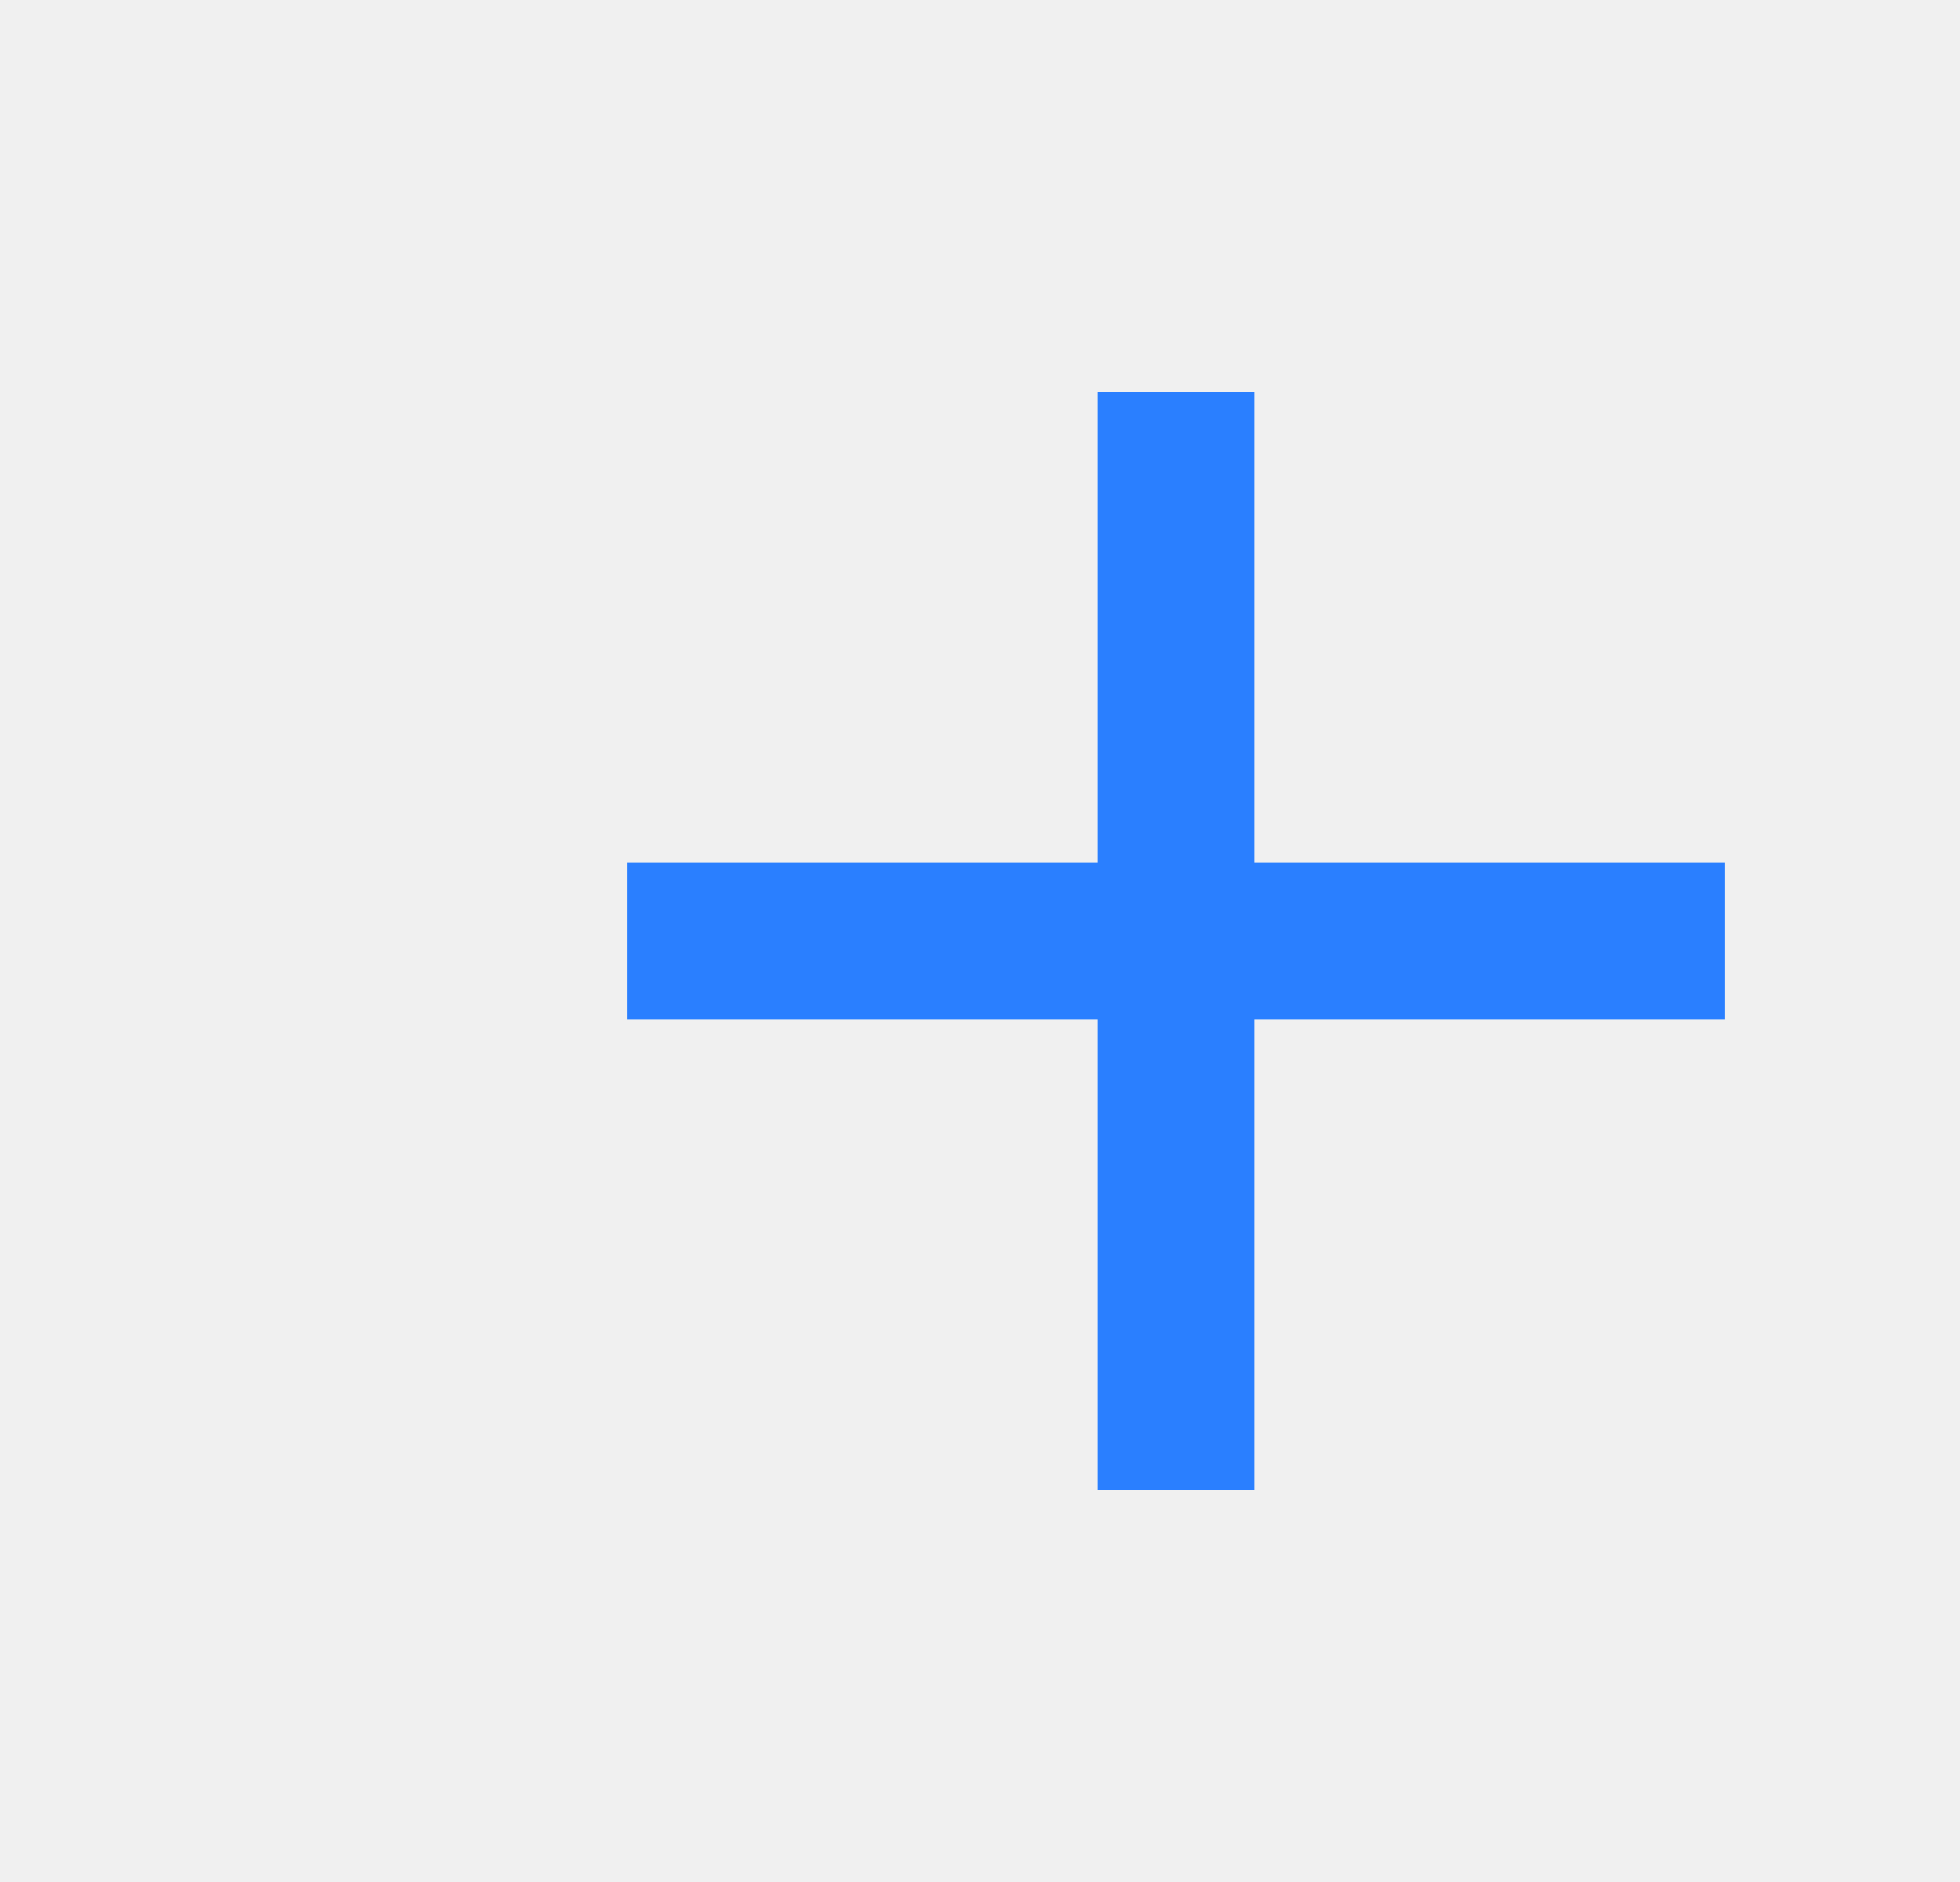
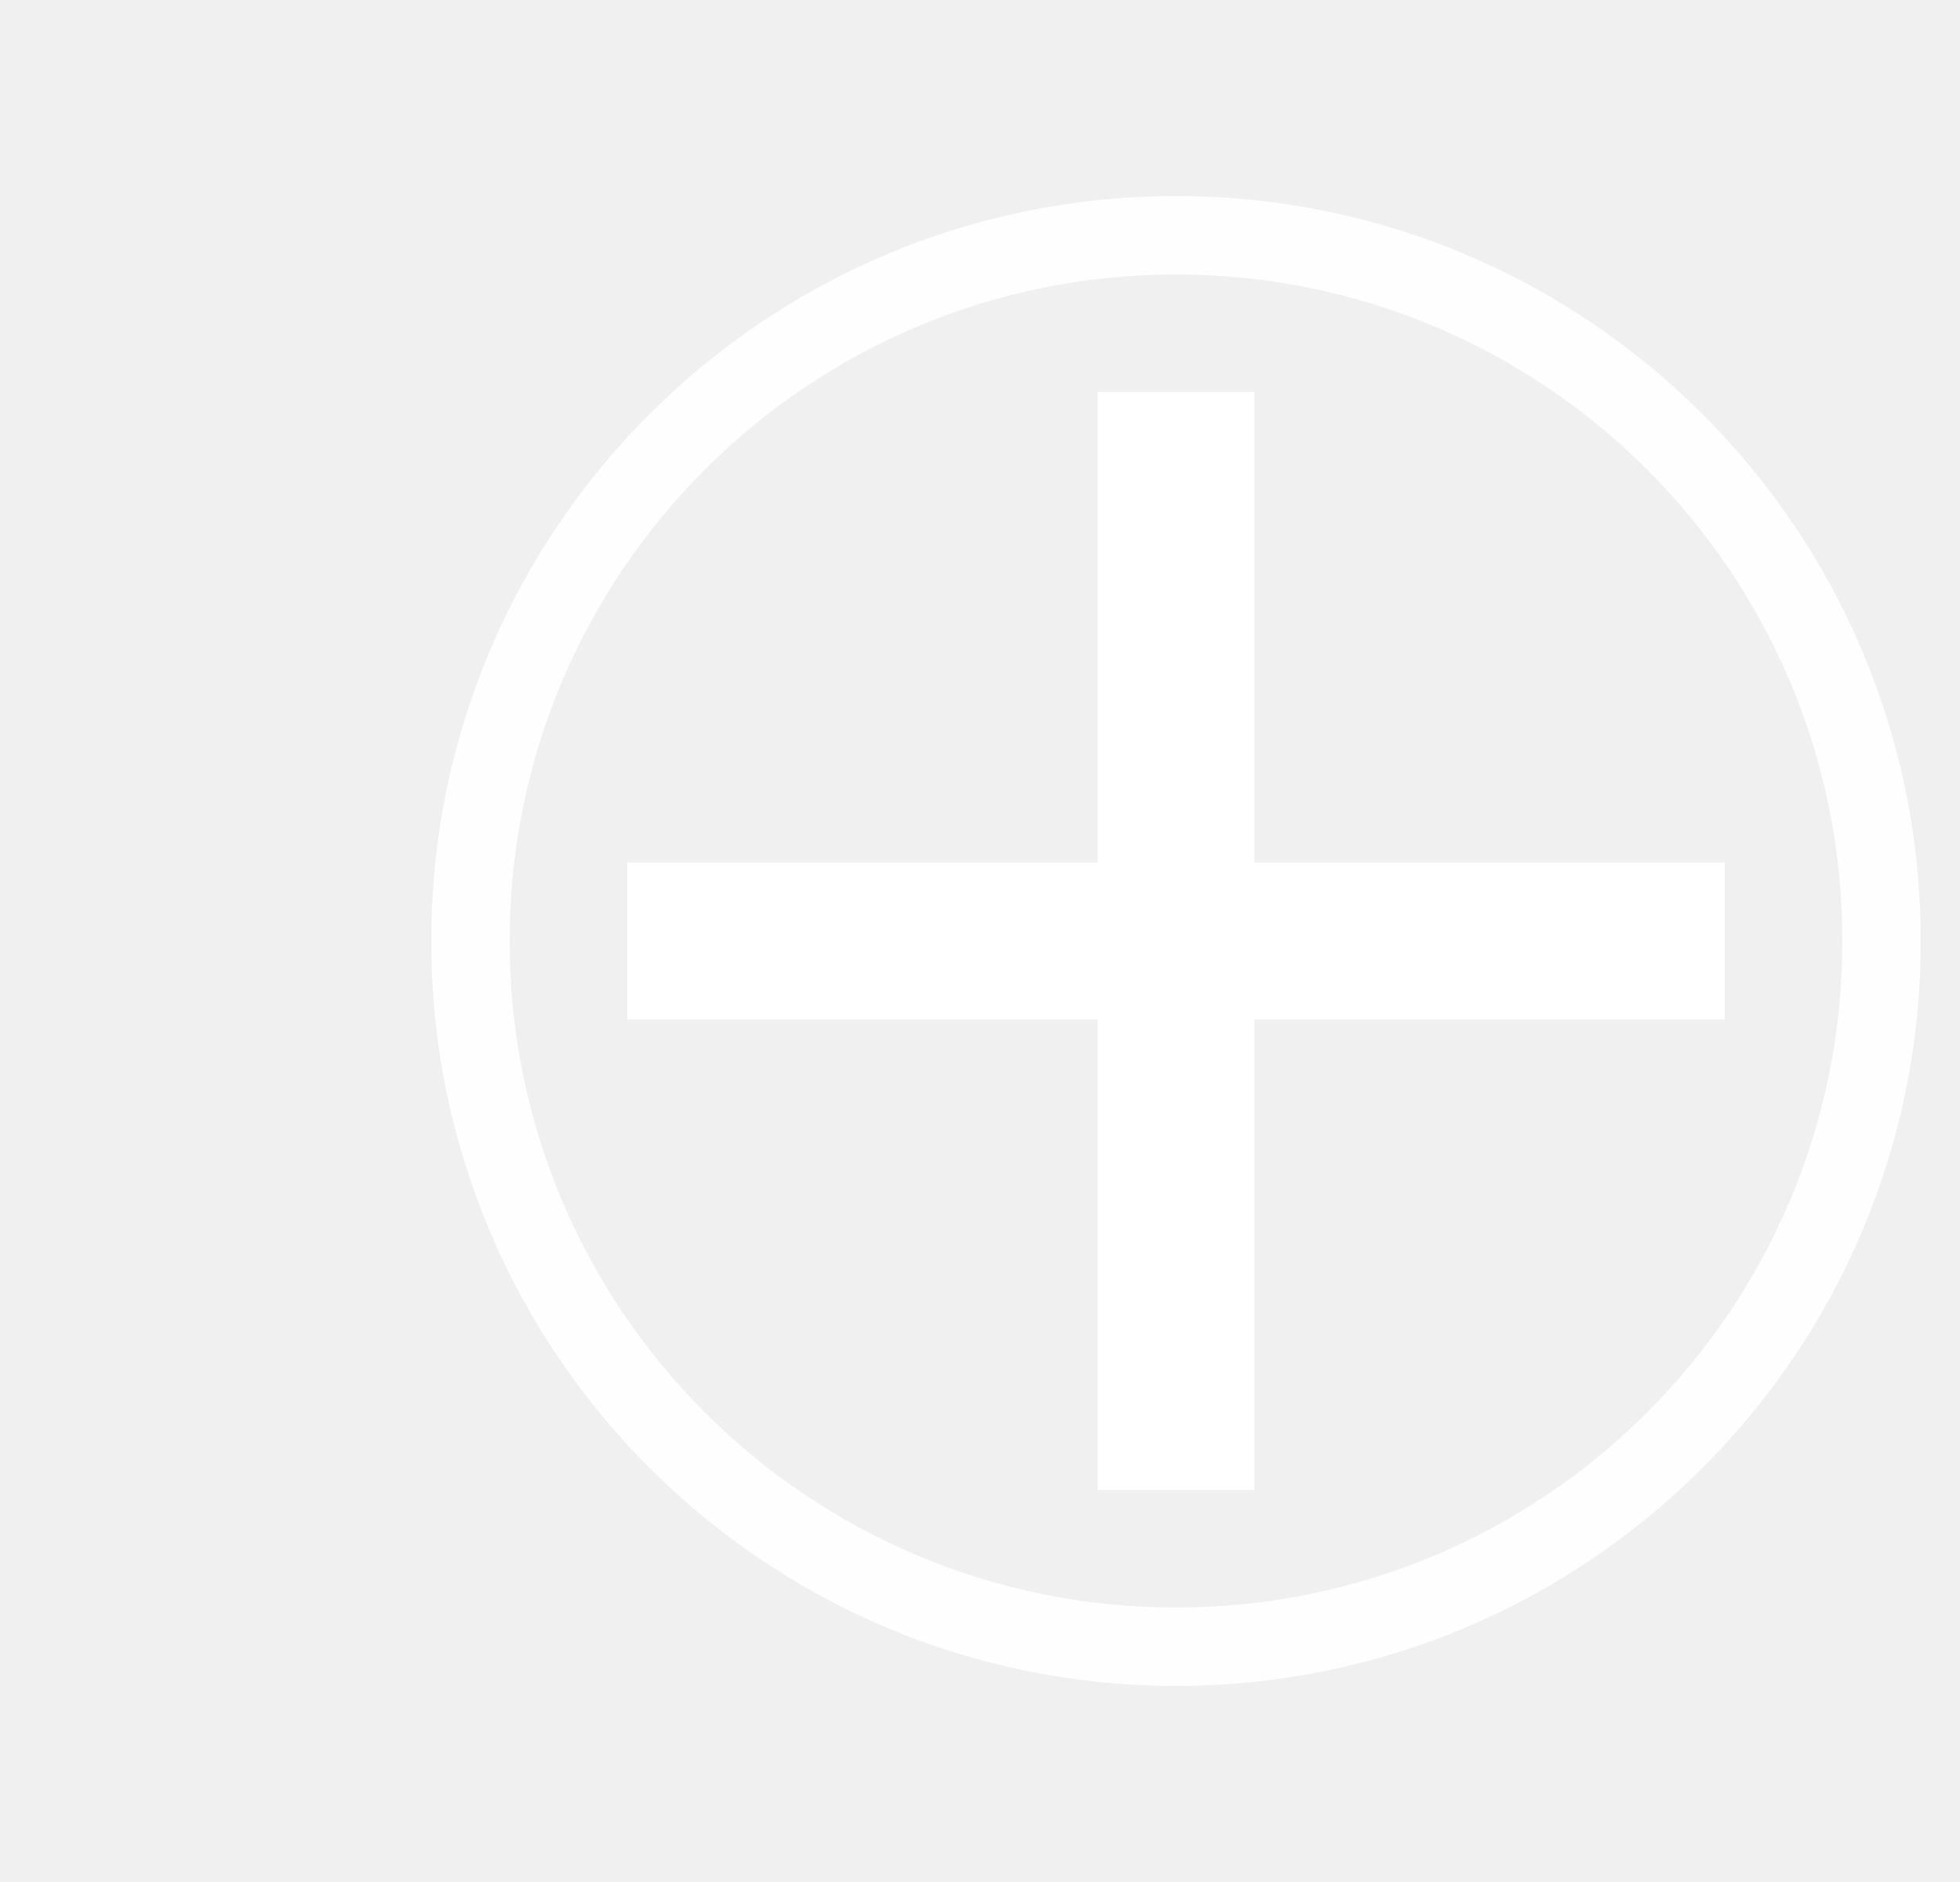
<svg xmlns="http://www.w3.org/2000/svg" width="25" height="24" id="svg11300" version="1.0" style="display:inline;enable-background:new">
  <defs id="defs3" />
  <g style="display:inline" id="layer1" transform="translate(0,-276)">
    <g style="display:inline;enable-background:new" id="g4181" transform="translate(36.99705,217.6024)">
      <g transform="translate(0,-276)" id="layer1-1" style="display:inline" />
    </g>
-     <g style="fill:#2a7fff;fill-opacity:1;display:inline;enable-background:new" id="g3067" transform="translate(0,276)">
-       <g transform="translate(0,-276)" id="layer1-2" style="fill:#2a7fff;fill-opacity:1;display:inline">
-         <g transform="translate(36.99705,217.6024)" id="g4181-0" style="fill:#2a7fff;fill-opacity:1;display:inline;enable-background:new">
-           <g style="fill:#2a7fff;fill-opacity:1;display:inline" id="layer1-1-7" transform="translate(0,-276)" />
-         </g>
-         <path style="fill:#2a7fff;fill-opacity:1;display:inline;enable-background:new" d="m 14,281 0,6 -6,0 0,2 6,0 0,6 2,0 0,-6 6,0 0,-2 -6,0 0,-6 -2,0 z" id="rect3119" />
-       </g>
-     </g>
+     <path style="fill:#ffffff;fill-opacity:1;display:inline;enable-background:new" d="m 14,281 0,6 -6,0 0,2 6,0 0,6 2,0 0,-6 6,0 0,-2 -6,0 0,-6 -2,0 z" id="rect3119-7" />
+     <rect style="opacity:0.93;fill:#ffffff;fill-opacity:0;stroke:#ffffff;stroke-opacity:1" id="rect4690" width="18" height="18" x="6" y="279" ry="9" />
  </g>
</svg>
